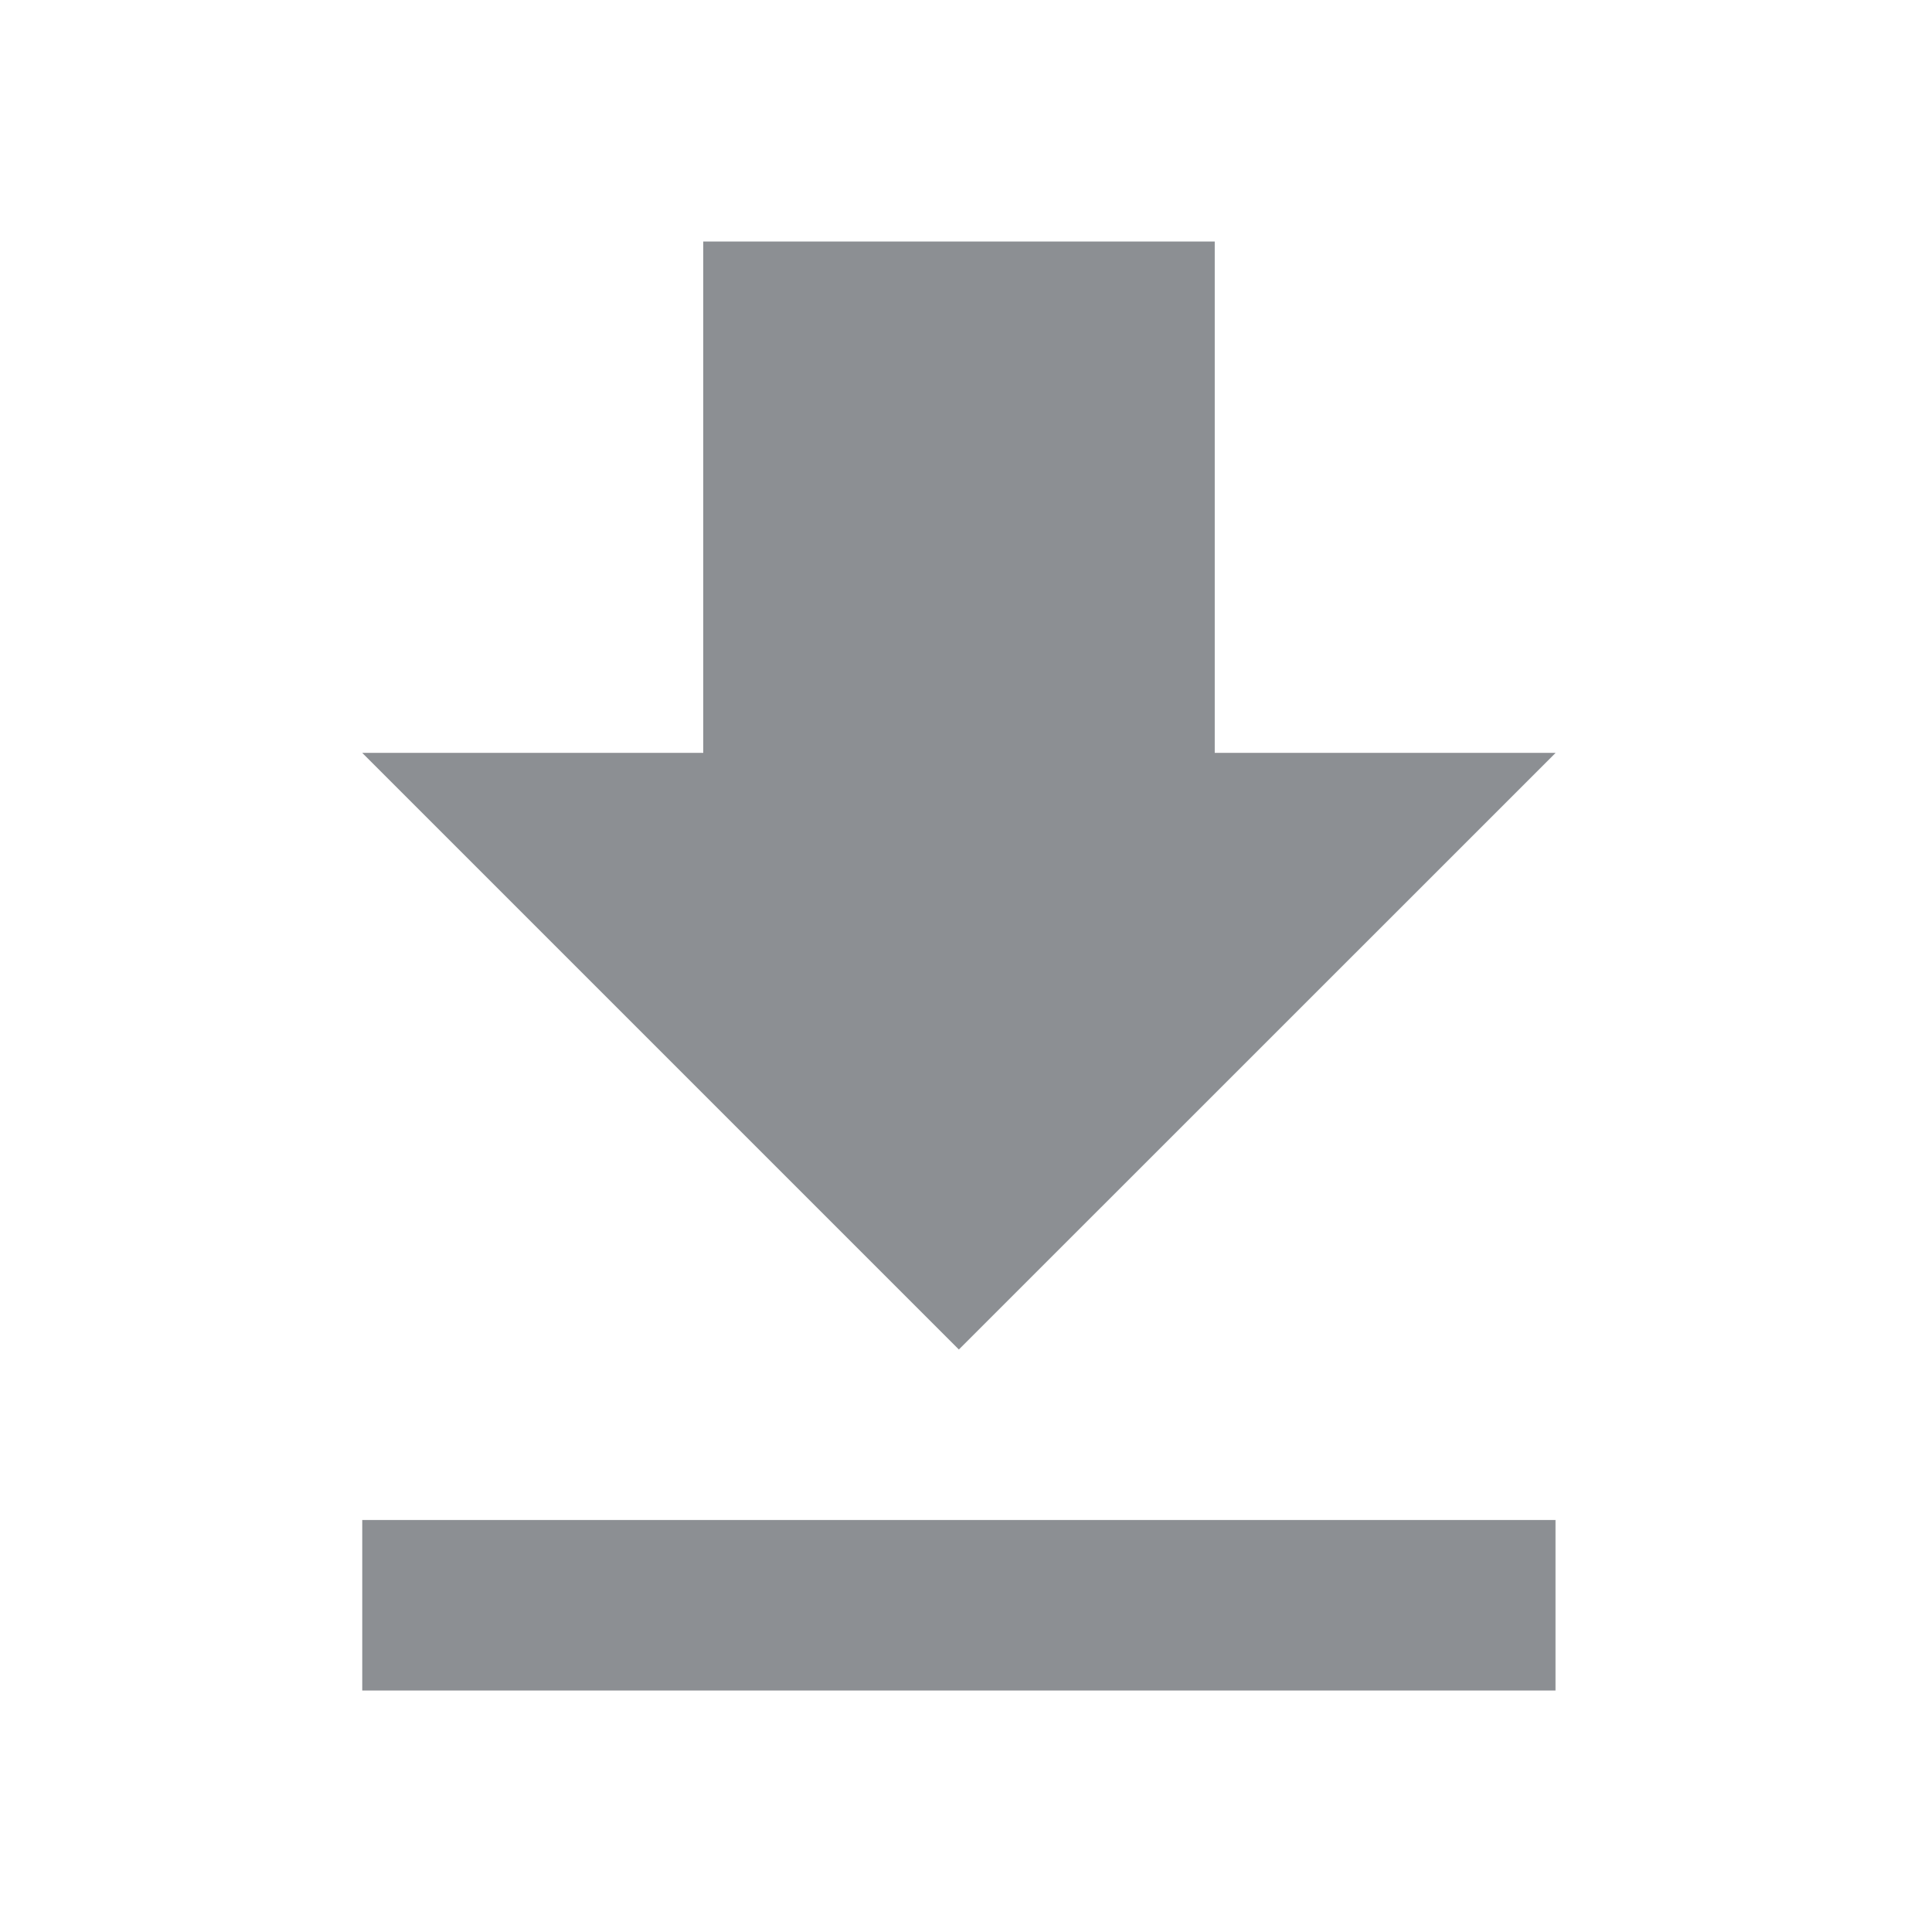
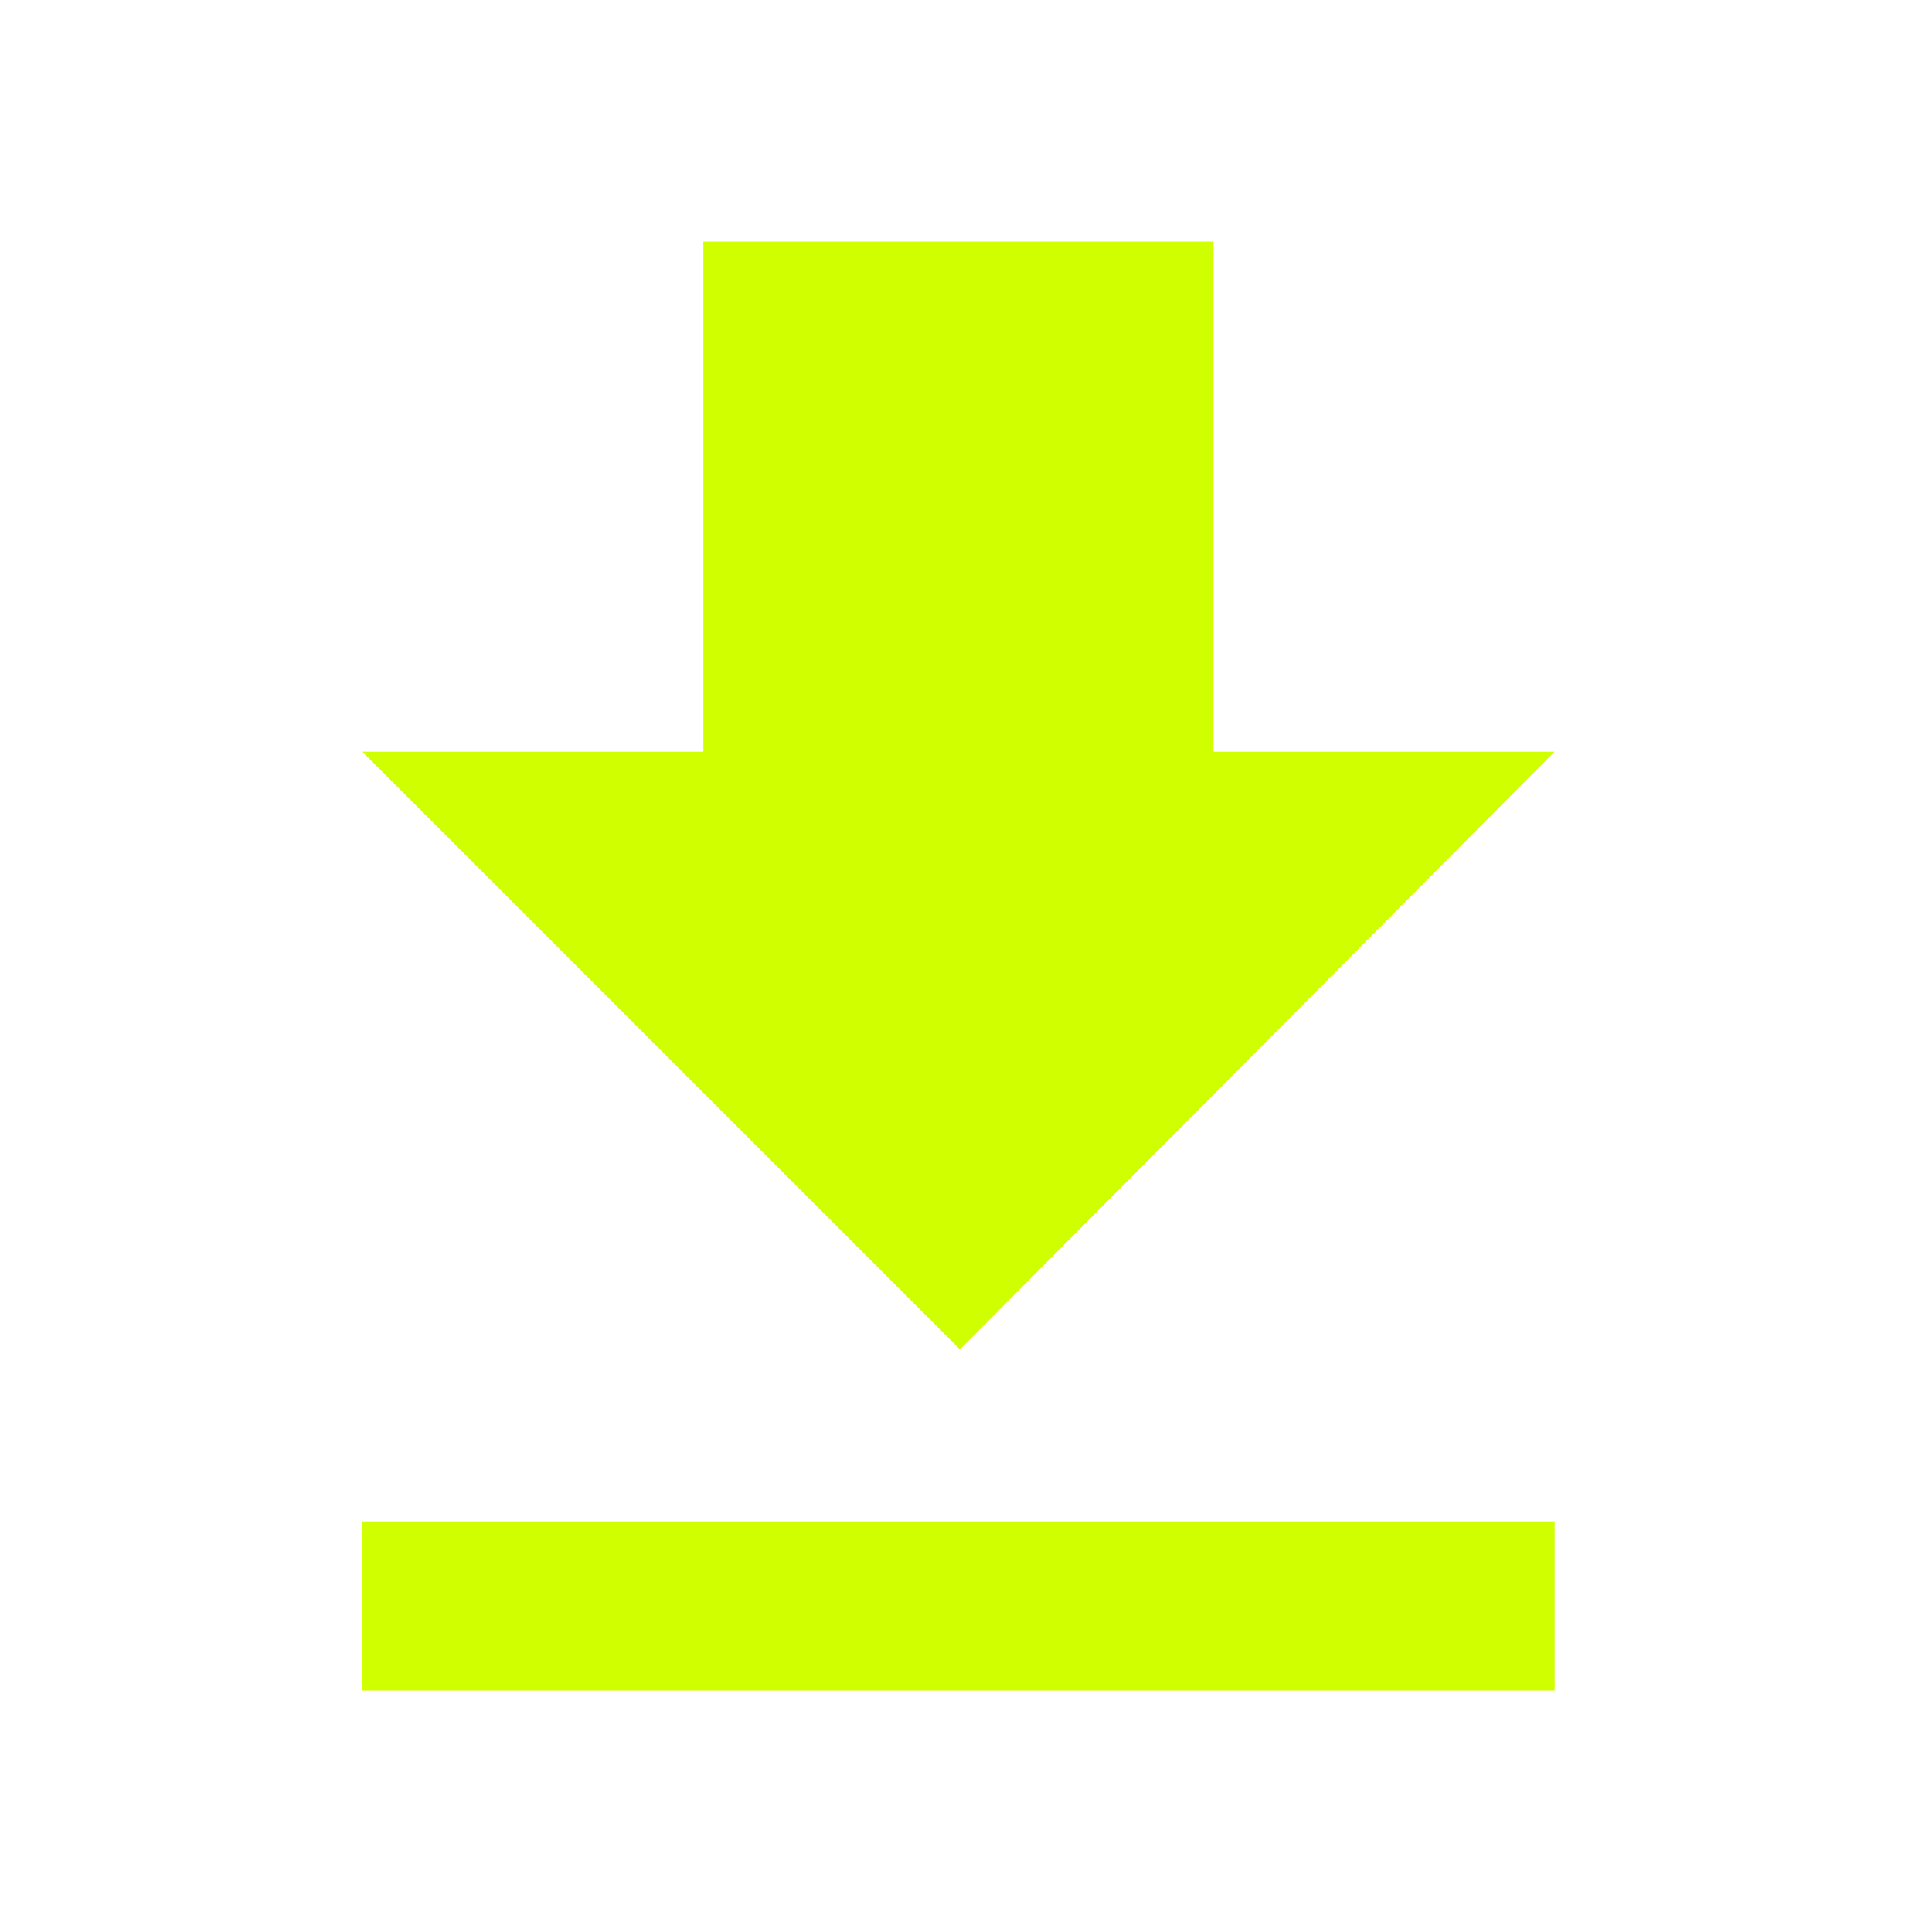
- <svg xmlns="http://www.w3.org/2000/svg" width="16" height="16" viewBox="0 0 16 16">
-   <g fill="none" fill-rule="evenodd">
-     <path fill="#8C8F93" fill-rule="nonzero" d="M12.882 6.235H10.06V2H5.824v4.235H3l4.941 4.941 4.941-4.94zM3 12.588V14h9.882v-1.412H3z" />
-     <path d="M0 0h16v16H0z" />
-   </g>
+ <svg xmlns="http://www.w3.org/2000/svg" version="1.1" id="Layer_1" x="0px" y="0px" viewBox="0 0 64 64" style="enable-background:new 0 0 64 64;" xml:space="preserve">
+   <style type="text/css">
+ 	.st0{fill:#D0FF00;}
+ </style>
+   <path class="st0" d="M51.5,24.9H40.2V8H23.3v16.9H12l19.8,19.8L51.5,24.9L51.5,24.9z M12,50.4V56h39.5v-5.6H12z" />
</svg>
